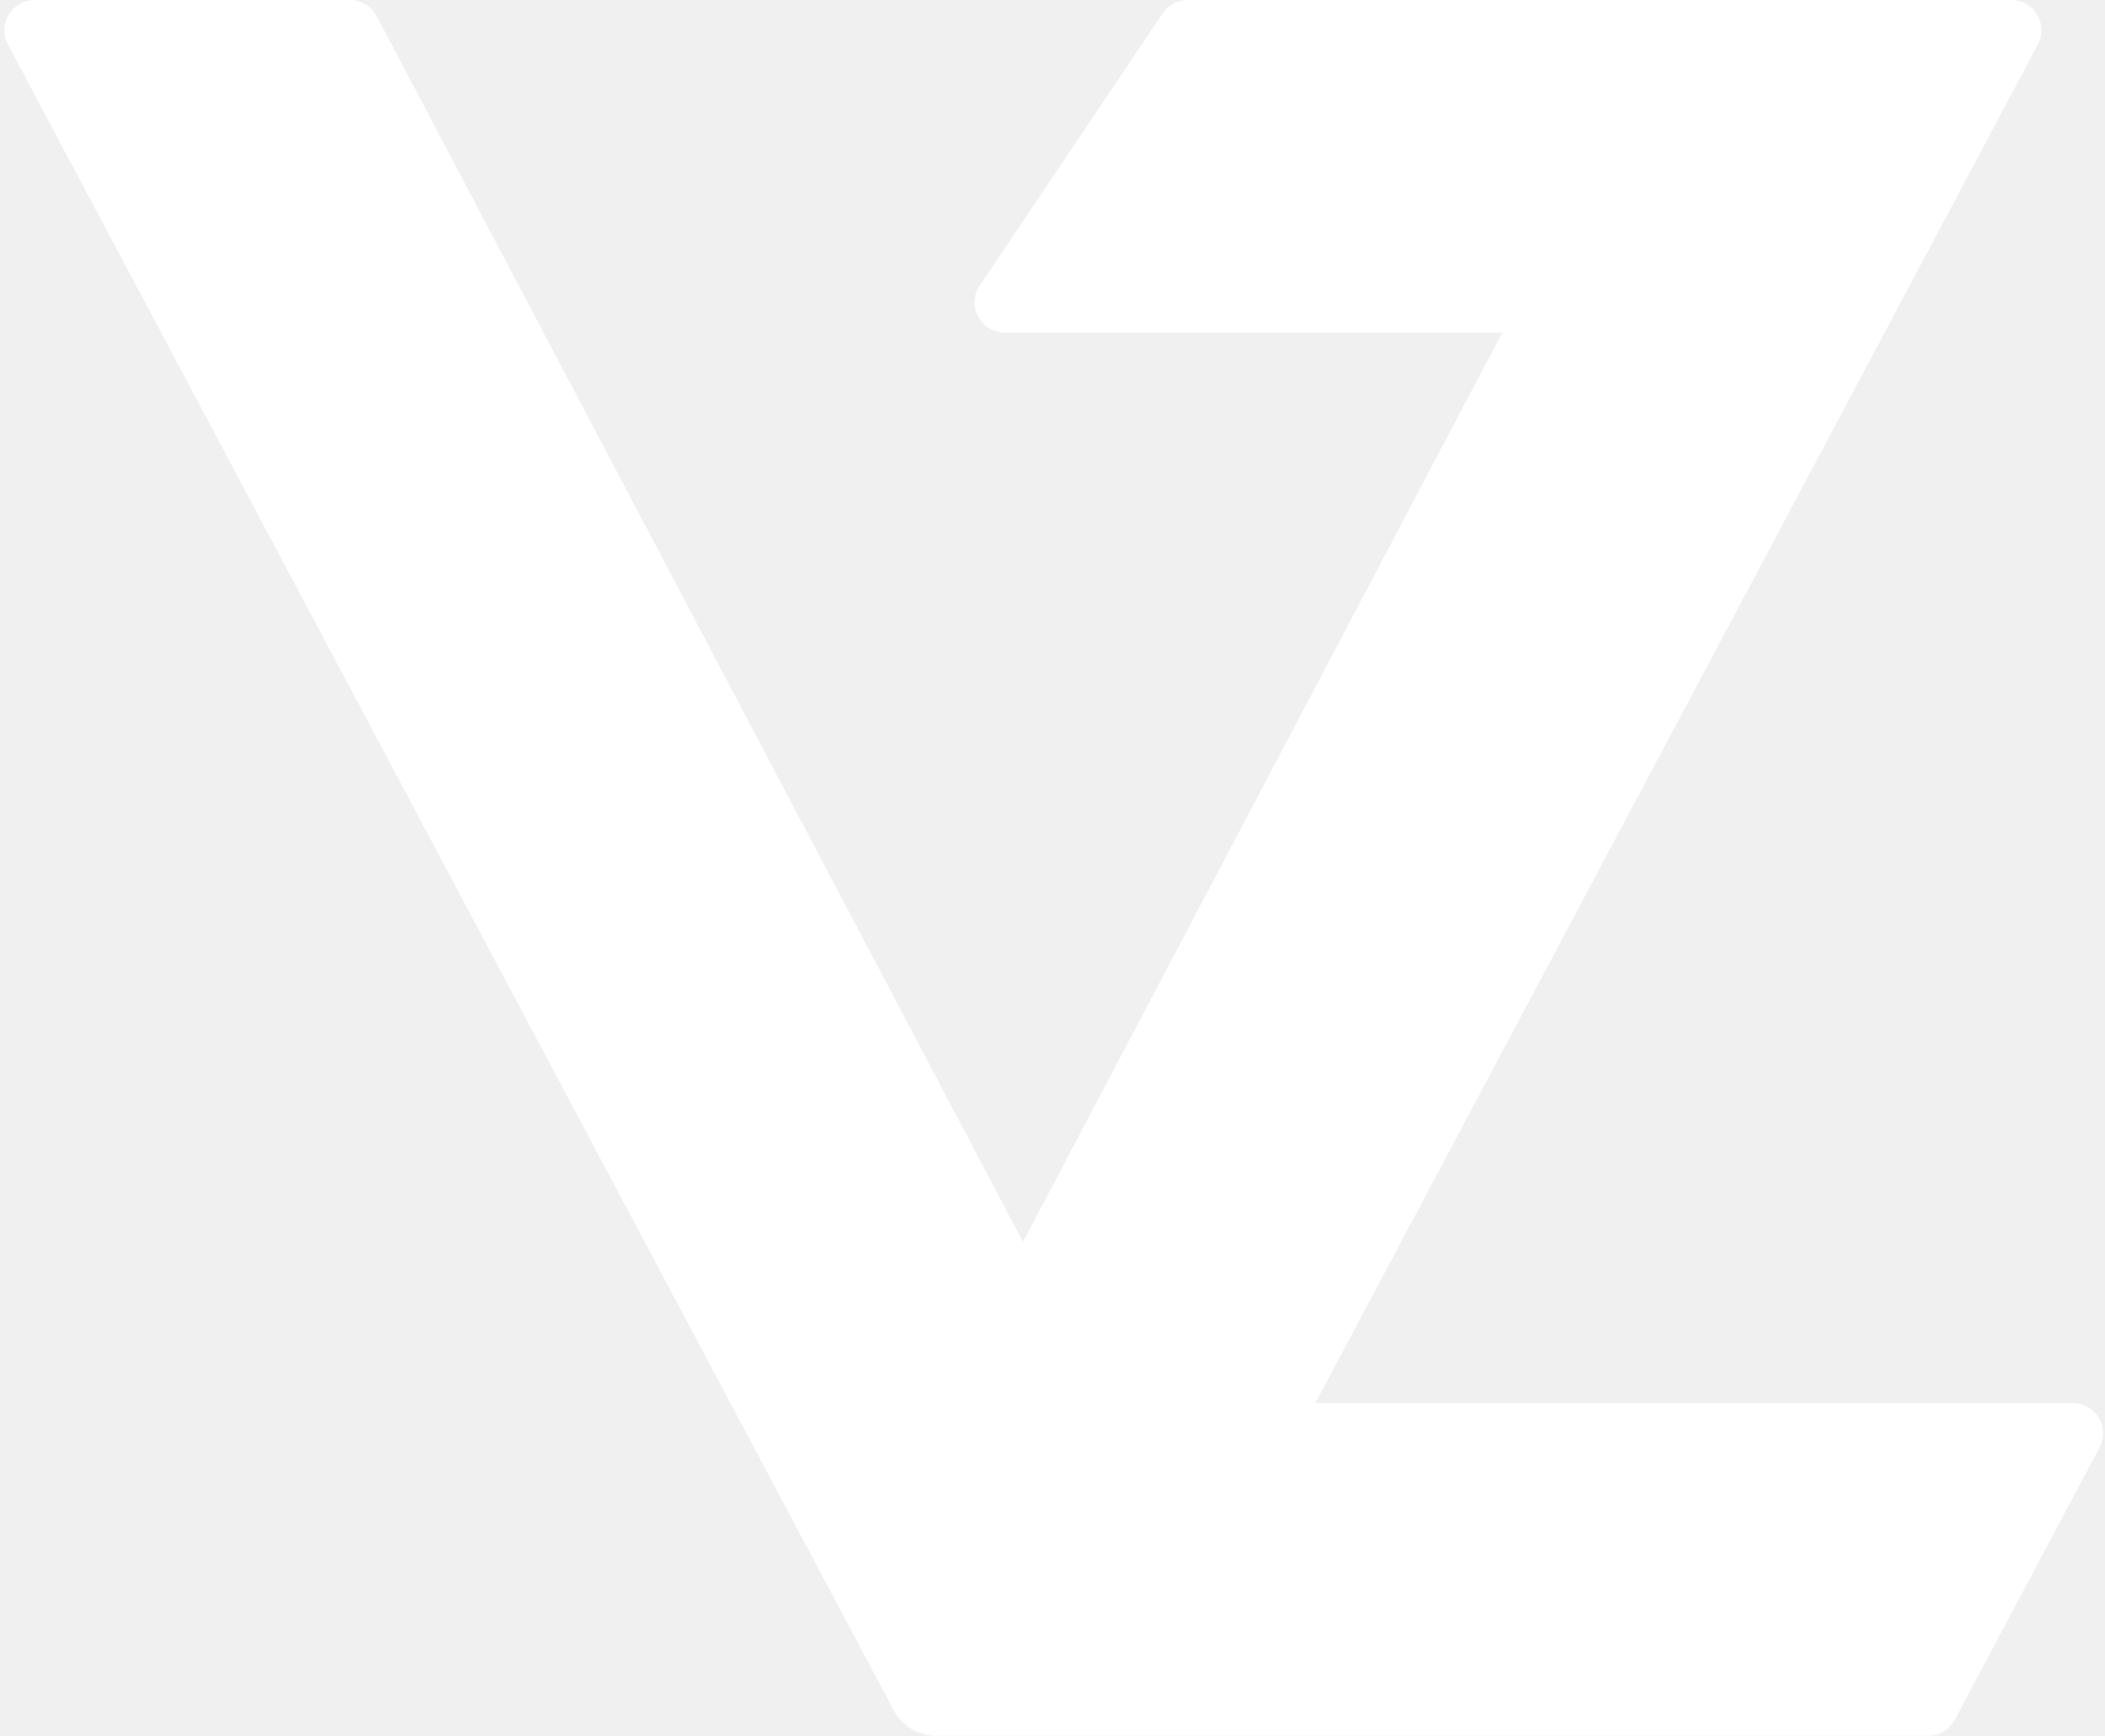
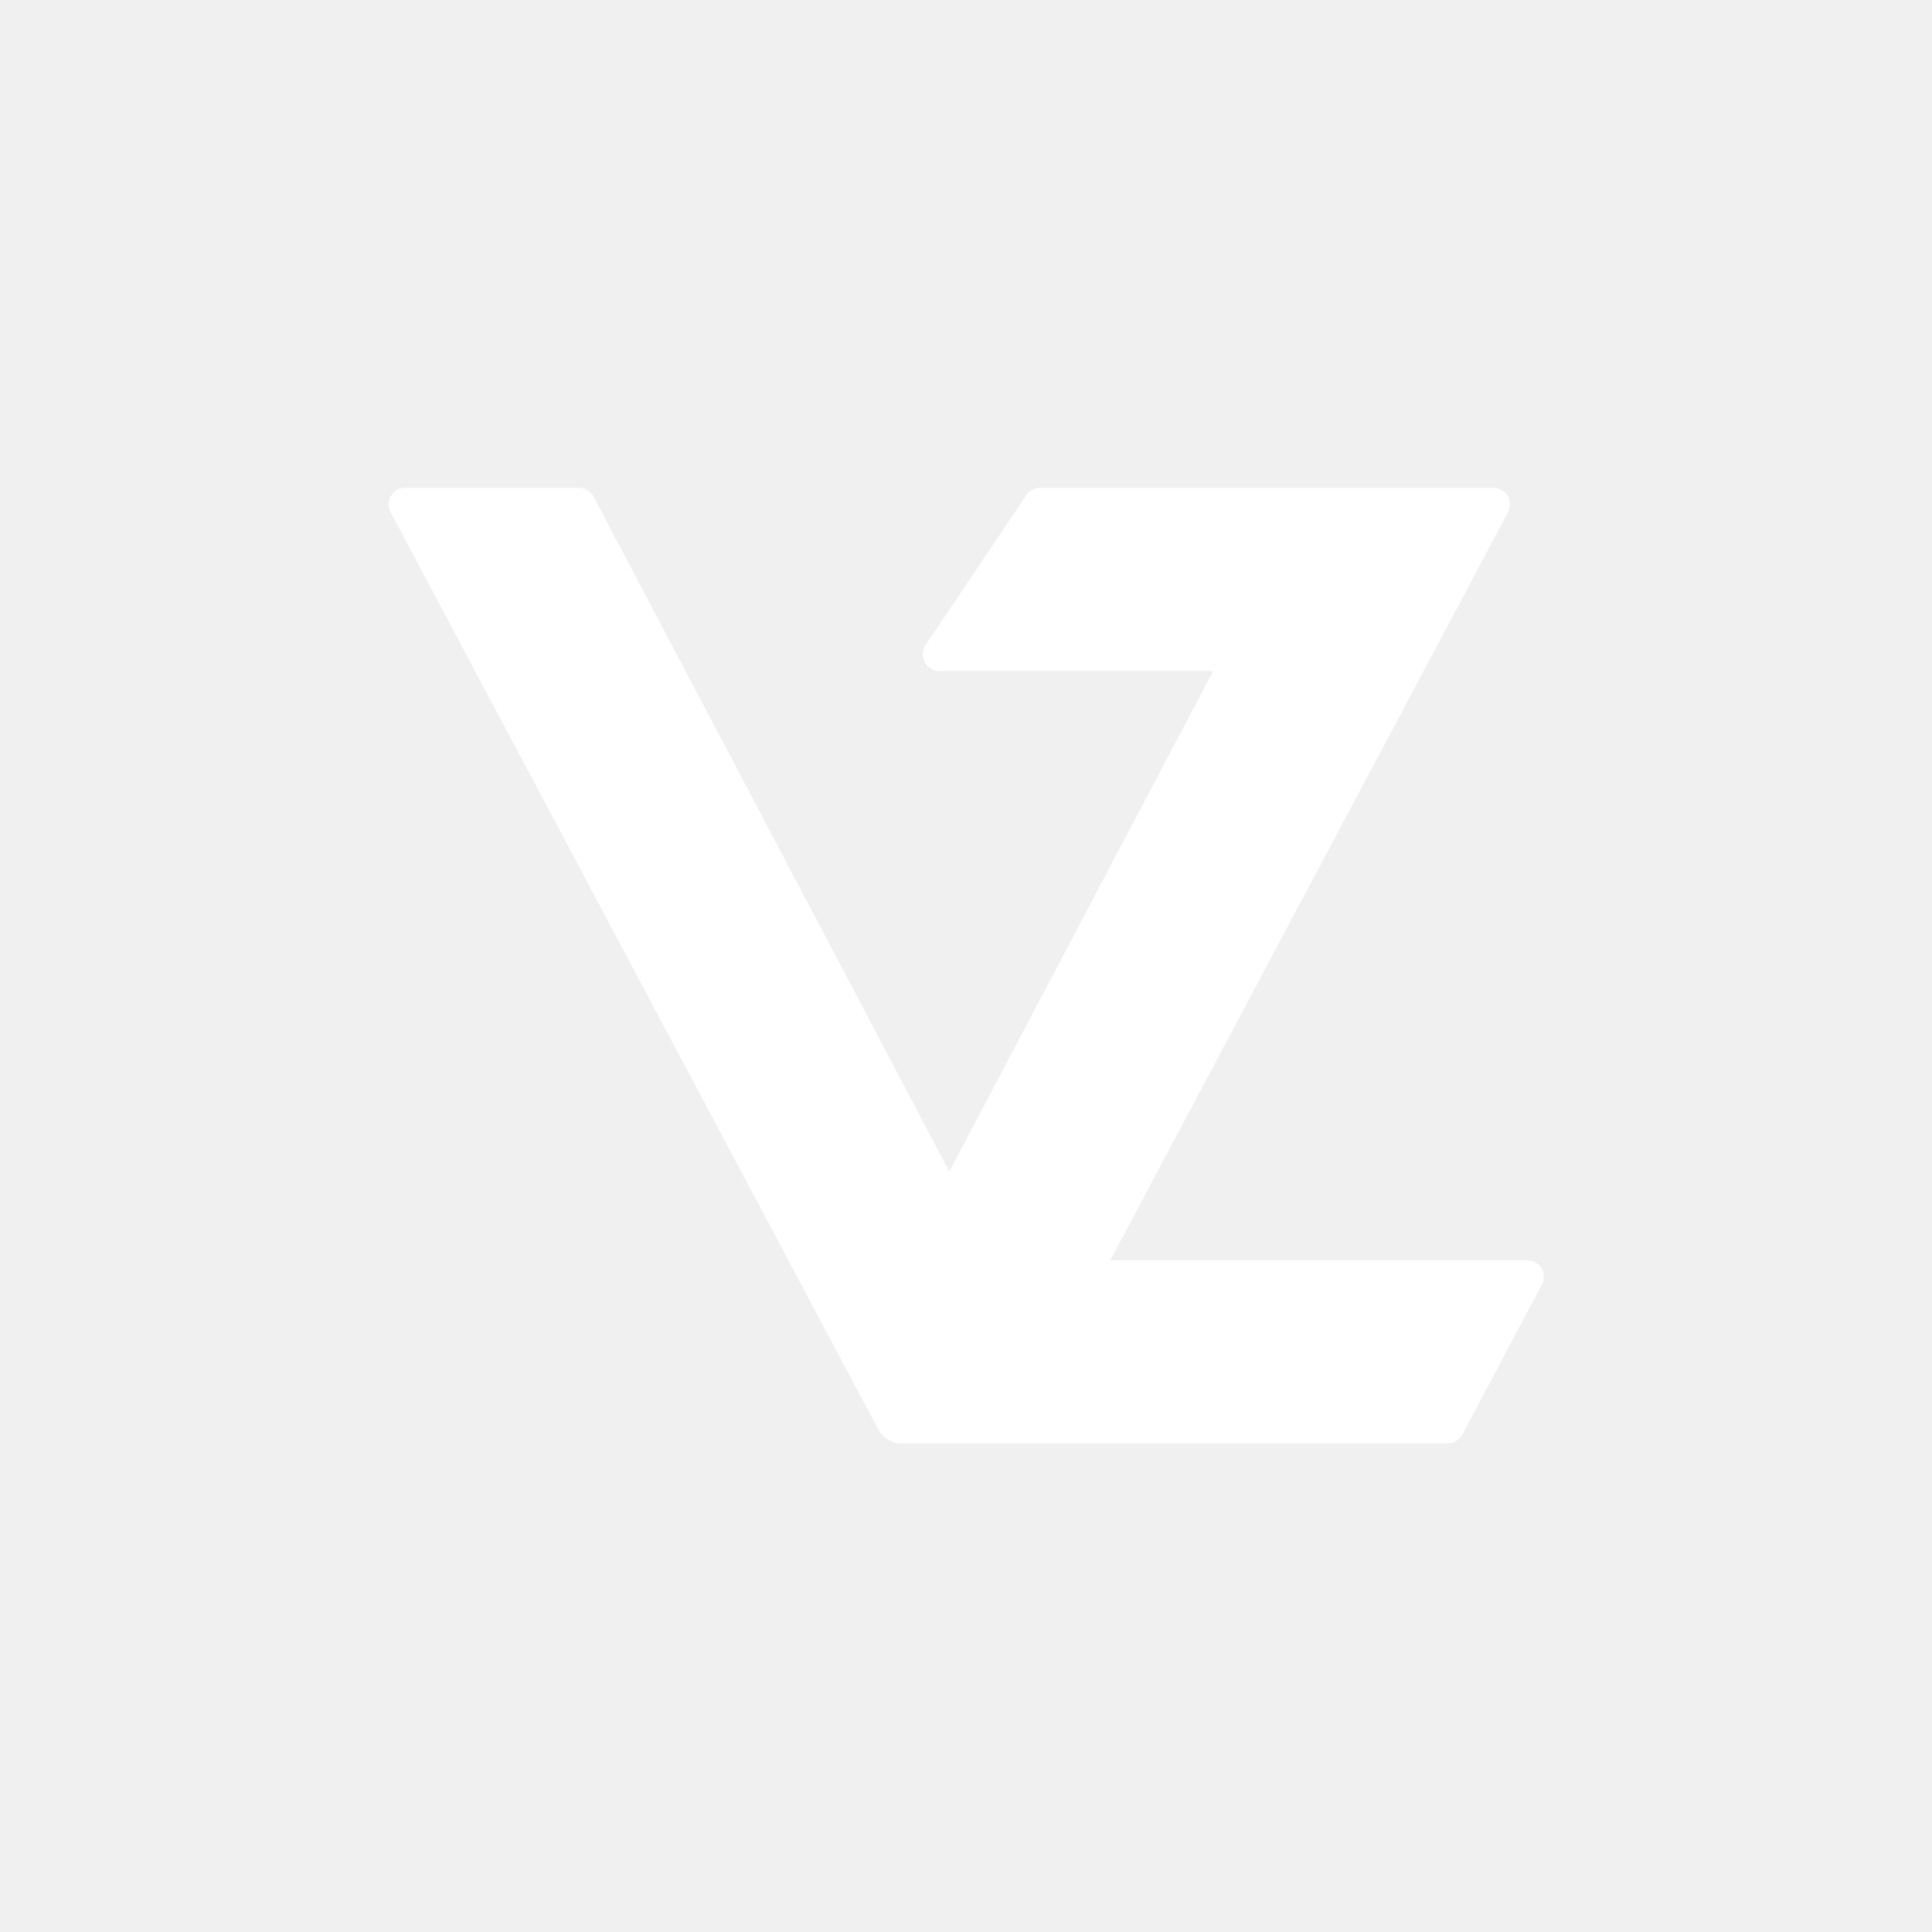
- <svg xmlns="http://www.w3.org/2000/svg" width="348" height="287" viewBox="0 0 348 287" fill="none">
+ <svg xmlns="http://www.w3.org/2000/svg" width="580" height="580" viewBox="-116 -146.5 580 580" fill="none">
  <path d="M332.486 -0.001C336.258 -0.001 338.671 4.015 336.901 7.346L217.45 232H342.677C346.449 232 348.863 236.017 347.091 239.348L323.157 284.348C322.289 285.98 320.591 287 318.743 287H159.744C159.687 287.001 159.631 287.003 159.574 287.003H154.801C151.843 287.003 149.127 285.371 147.738 282.759L144.361 276.407C144.331 276.351 144.304 276.292 144.275 276.235L1.305 7.349C-0.465 4.018 1.948 0.001 5.719 0.001H57.852C59.707 0.001 61.41 1.028 62.275 2.669L169.118 205.331L248.35 55H166.12C162.118 55 159.737 50.531 161.97 47.21L192.225 2.21C193.154 0.828 194.71 0 196.375 0H280.325C280.335 -5.73296e-05 280.344 -0.001 280.354 -0.001H332.486Z" fill="white" />
</svg>
